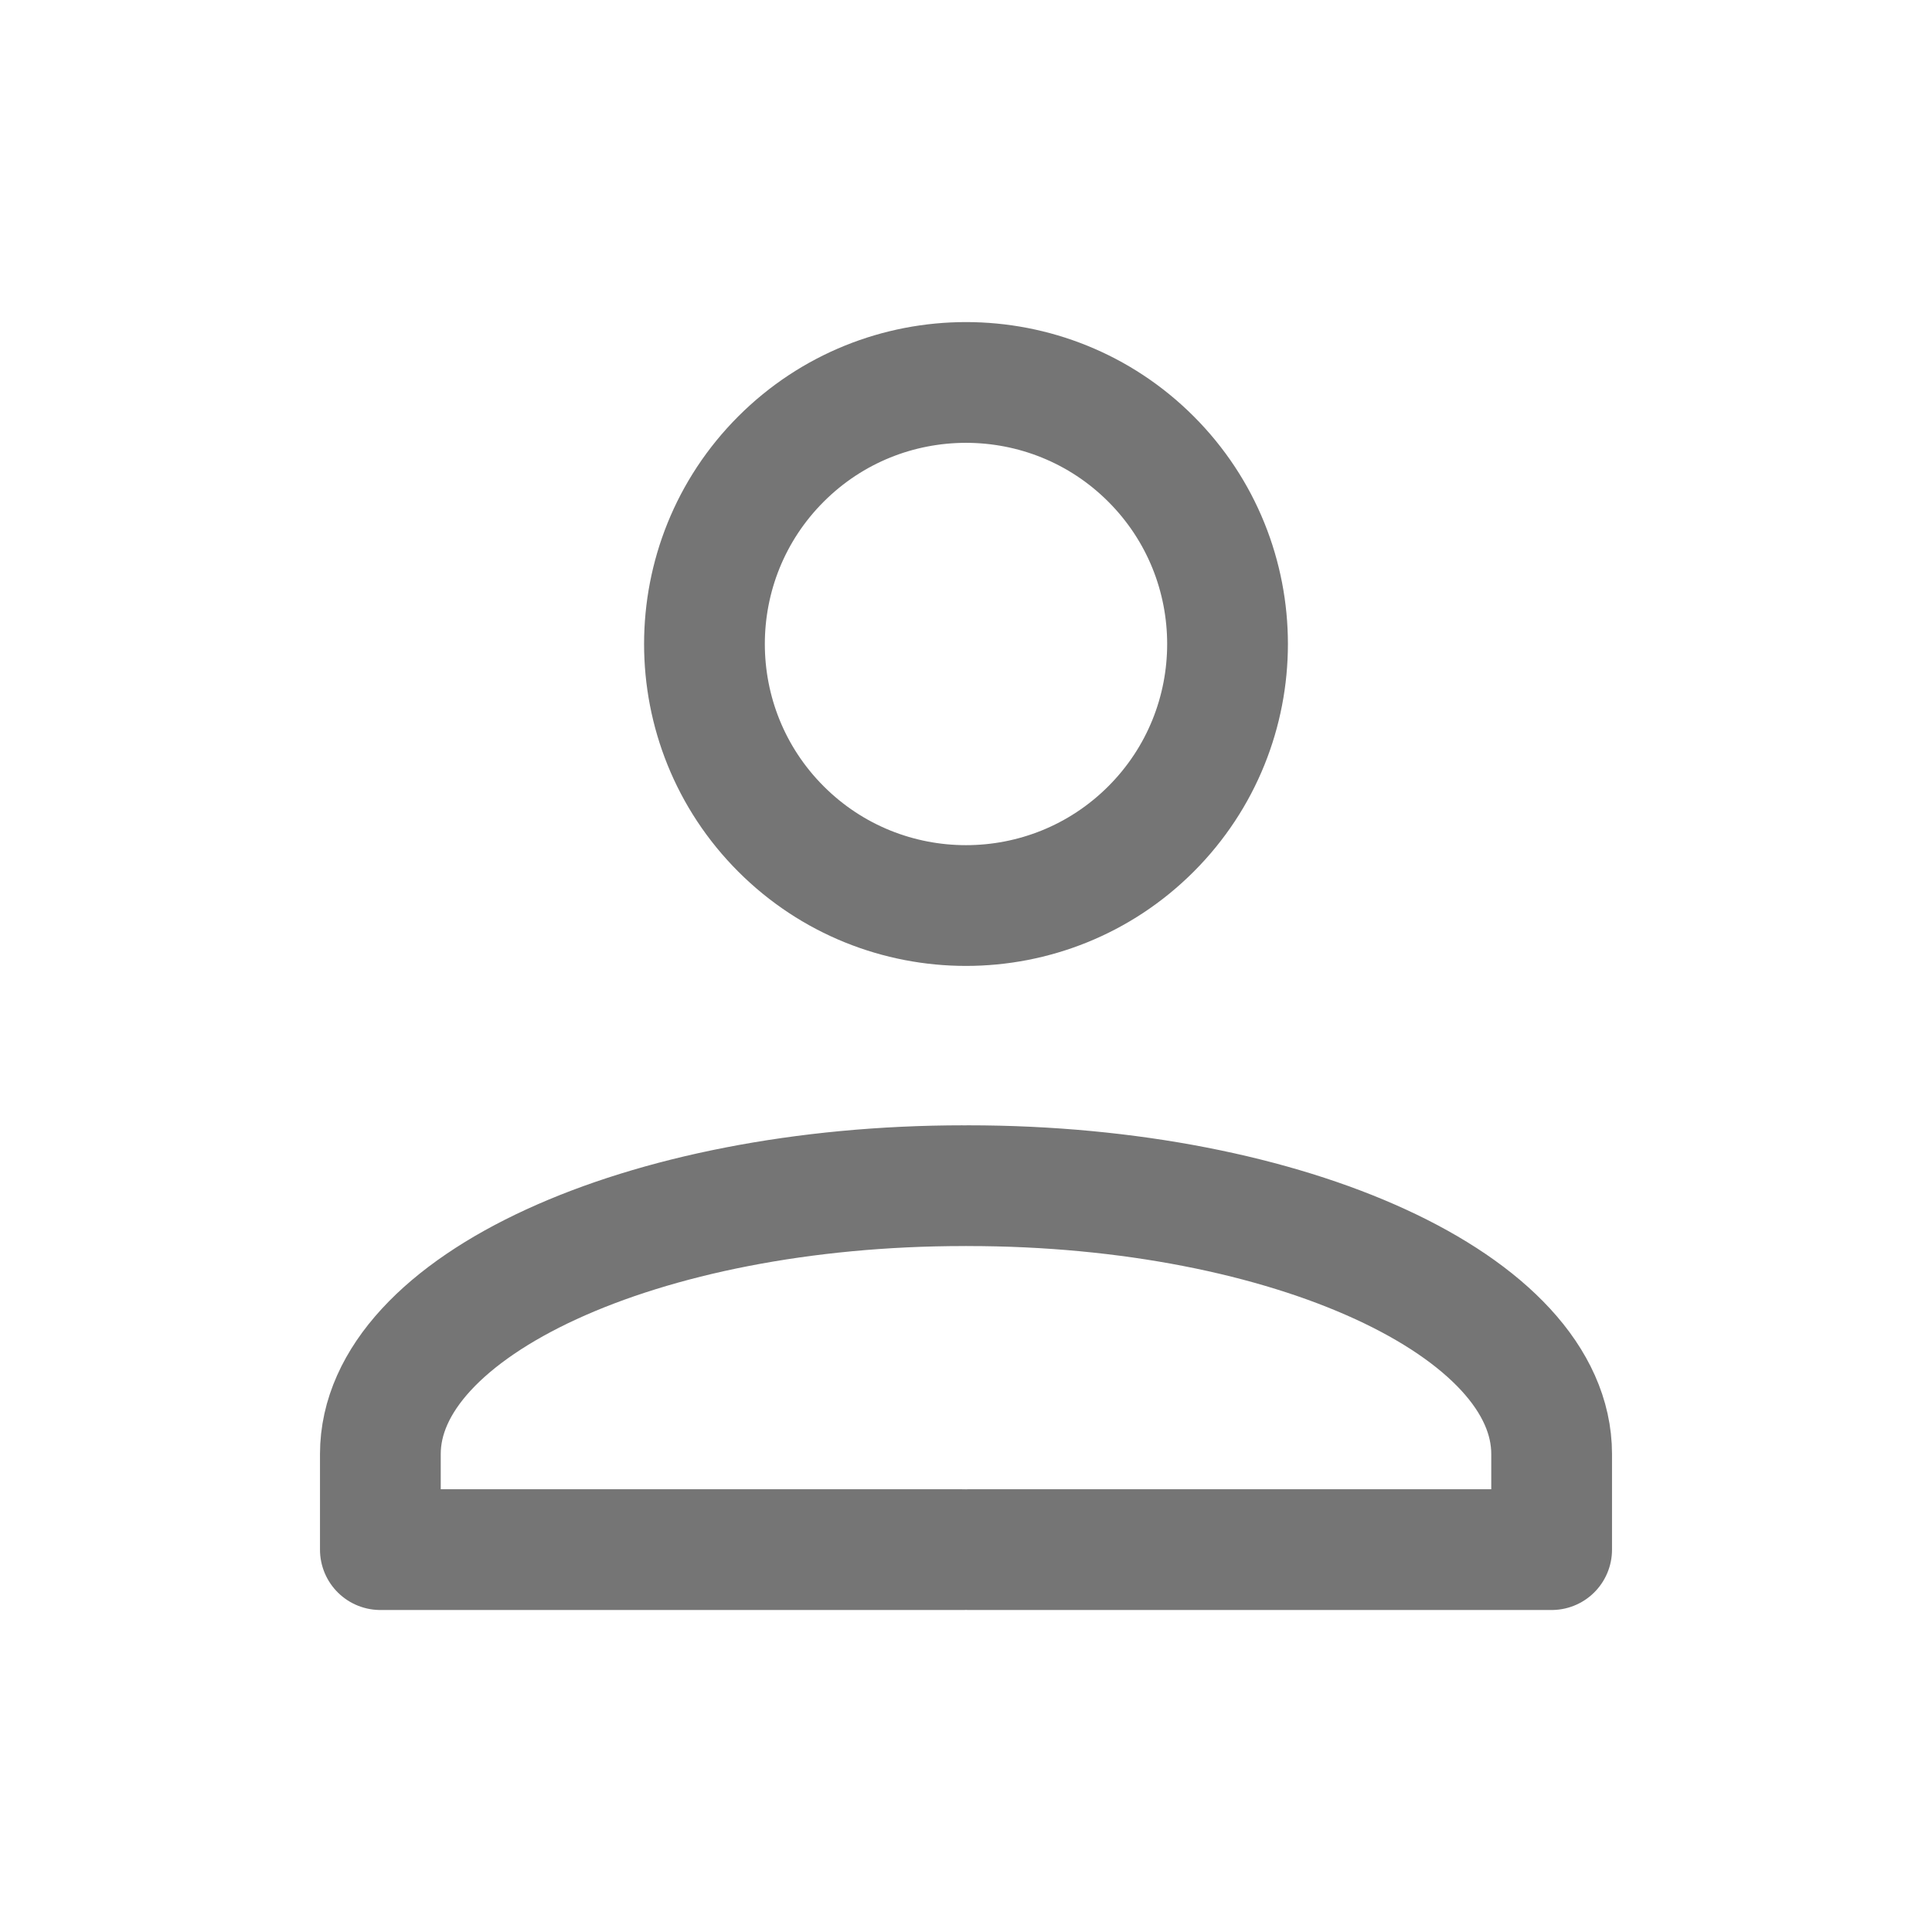
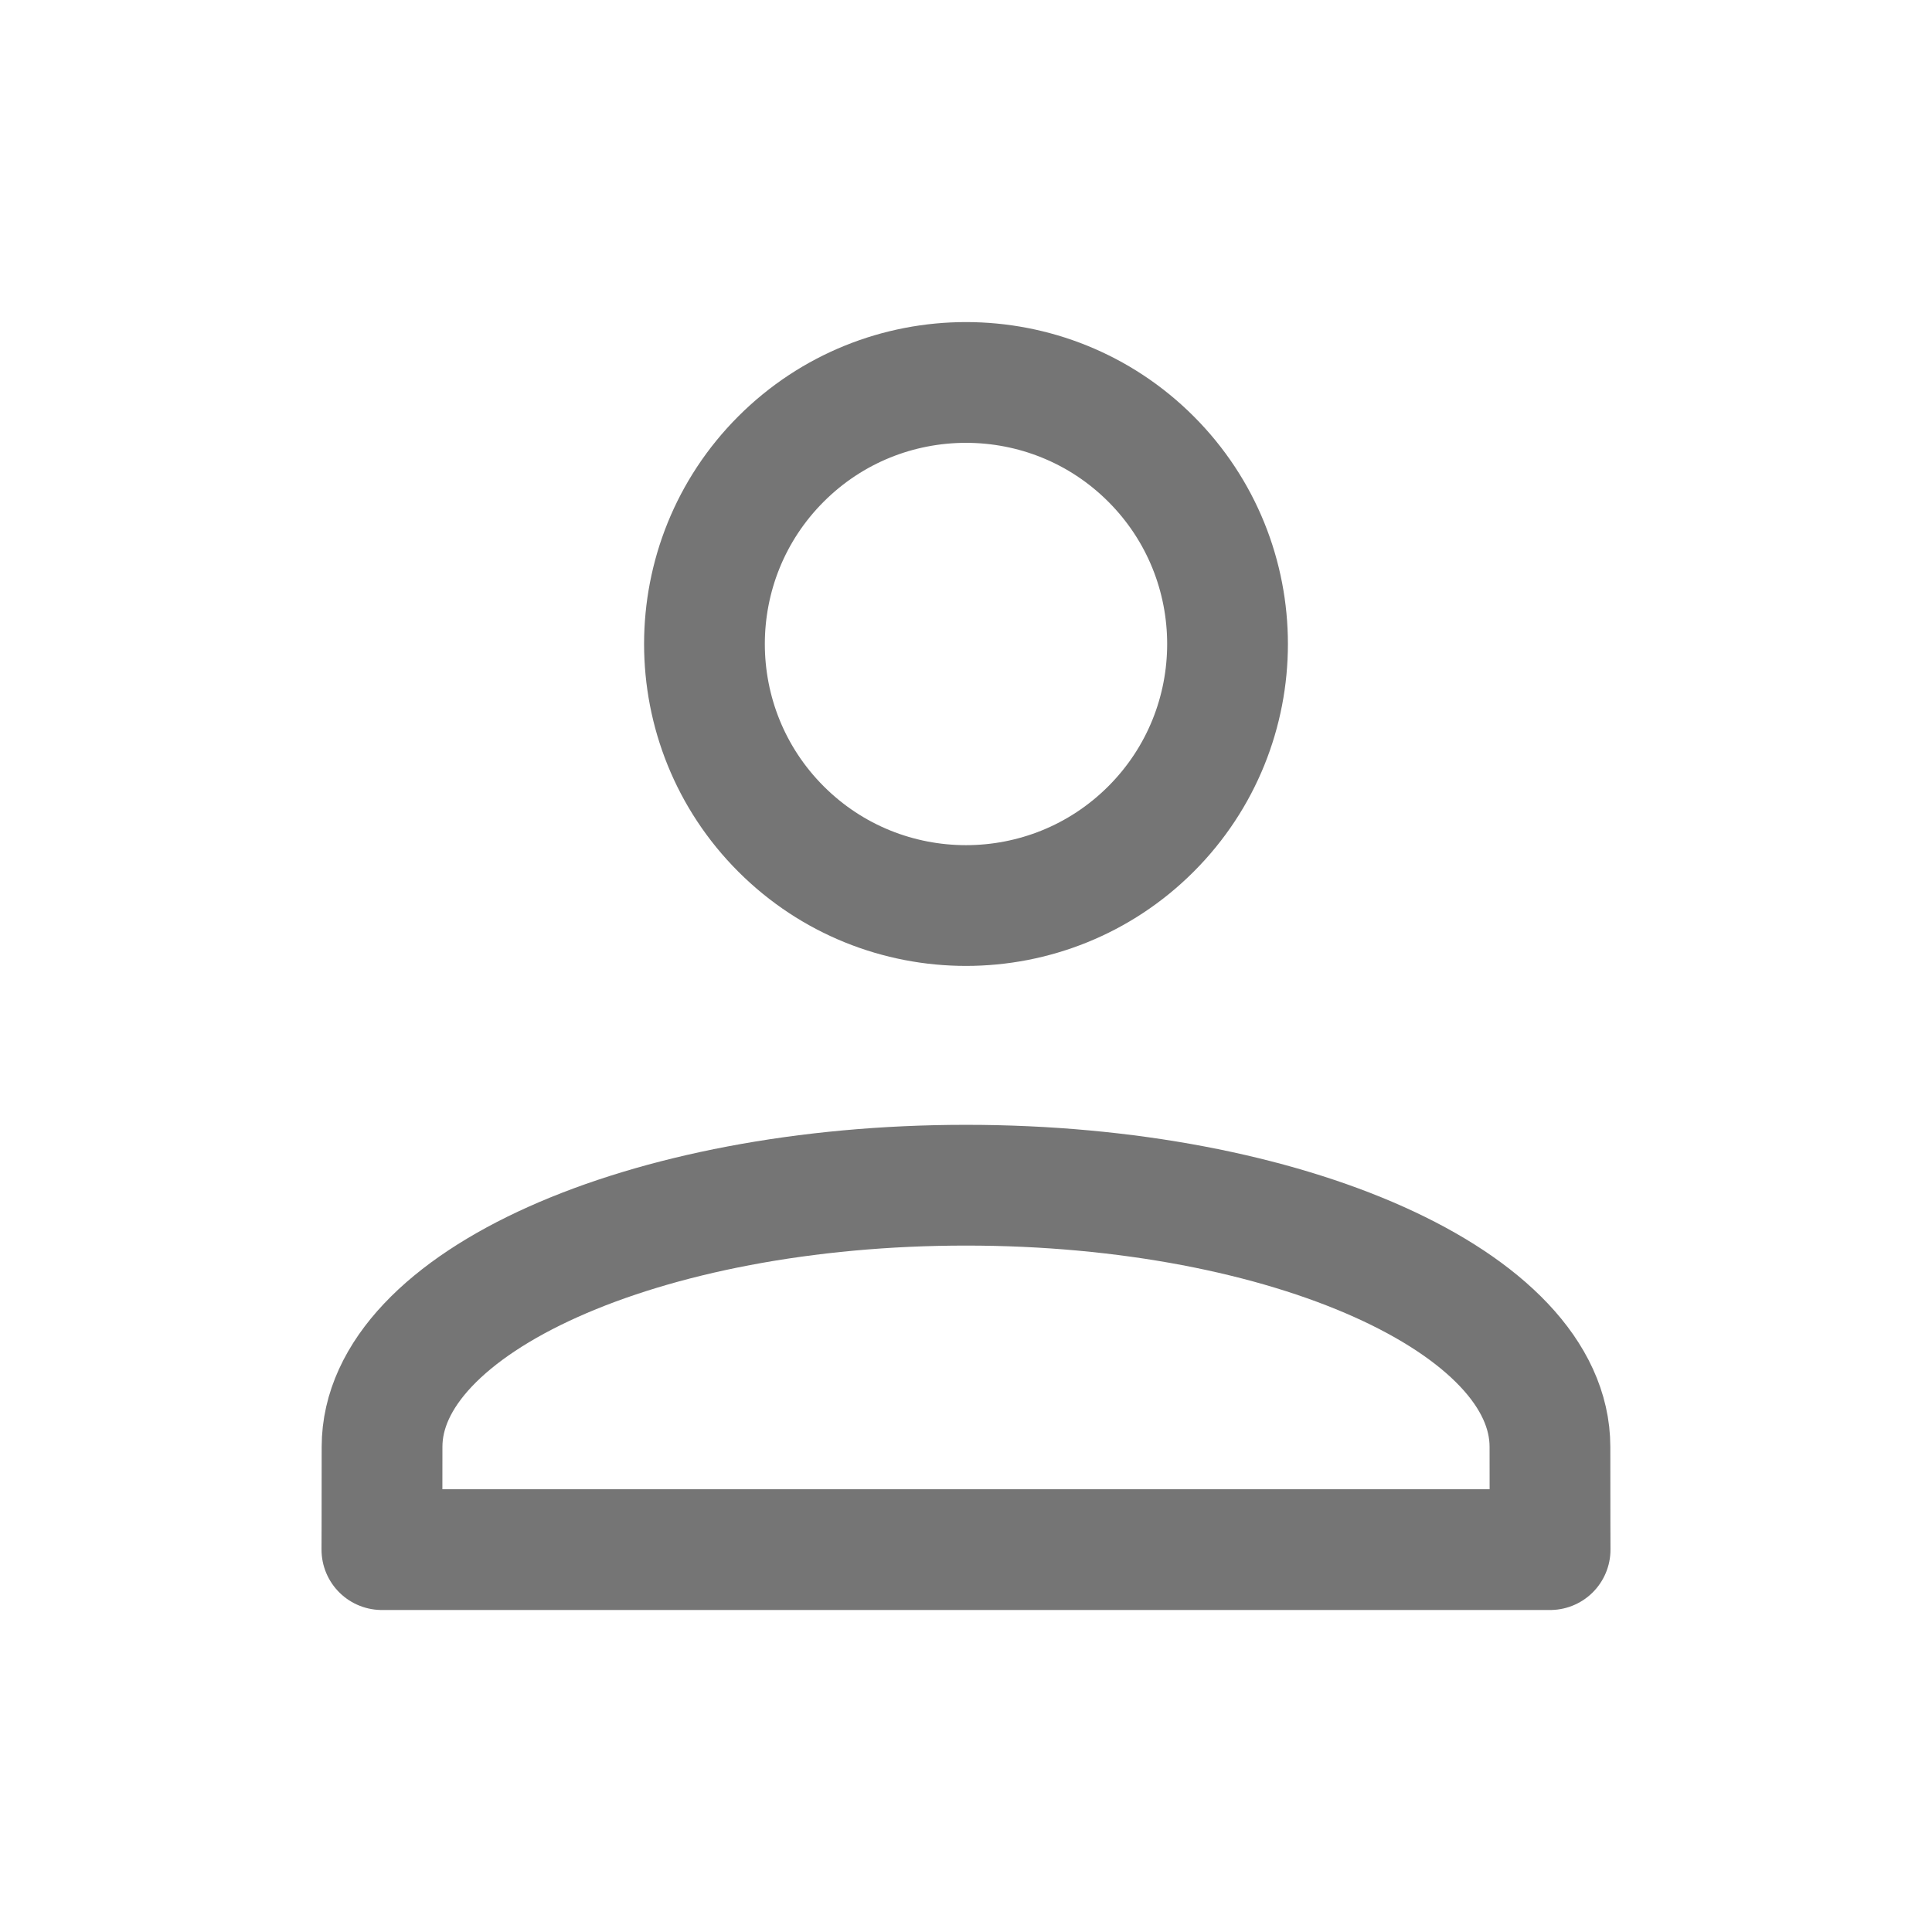
<svg xmlns="http://www.w3.org/2000/svg" fill-rule="evenodd" stroke-linecap="round" stroke-linejoin="round" stroke-miterlimit="1.5" clip-rule="evenodd" viewBox="0 0 24 24">
-   <path fill="none" stroke="#757575" stroke-width="1.5" d="M9.702 5.702c1.268-1.268 3.328-1.268 4.596 0 1.268 1.268   1.268 3.328 0 4.596-1.268 1.268-3.328 1.268-4.596   0-1.268-1.268-1.268-3.328 0-4.596zM4.725 18.063c0-1.84   3.249-3.334 7.25-3.334m-7.25 3.334v1.187h7.24M19.275   18.063c0-1.84-3.249-3.334-7.25-3.334m7.25   3.334v1.187h-7.24" />
+   <path fill="none" stroke="#757575" stroke-width="1.5" d="M9.702 5.702c1.268-1.268 3.328-1.268 4.596 0 1.268 1.268 1.268 3.328 0    4.596-1.268 1.268-3.328 1.268-4.596 0-1.268-1.268-1.268-3.328 0-4.596zM19.254    17.973c0 .889.002 1.277.002 1.277H4.744s.002-.372.002-1.277c0-1.793 3.25-3.25   7.254-3.25s7.254 1.457 7.254 3.25z" />
</svg>
